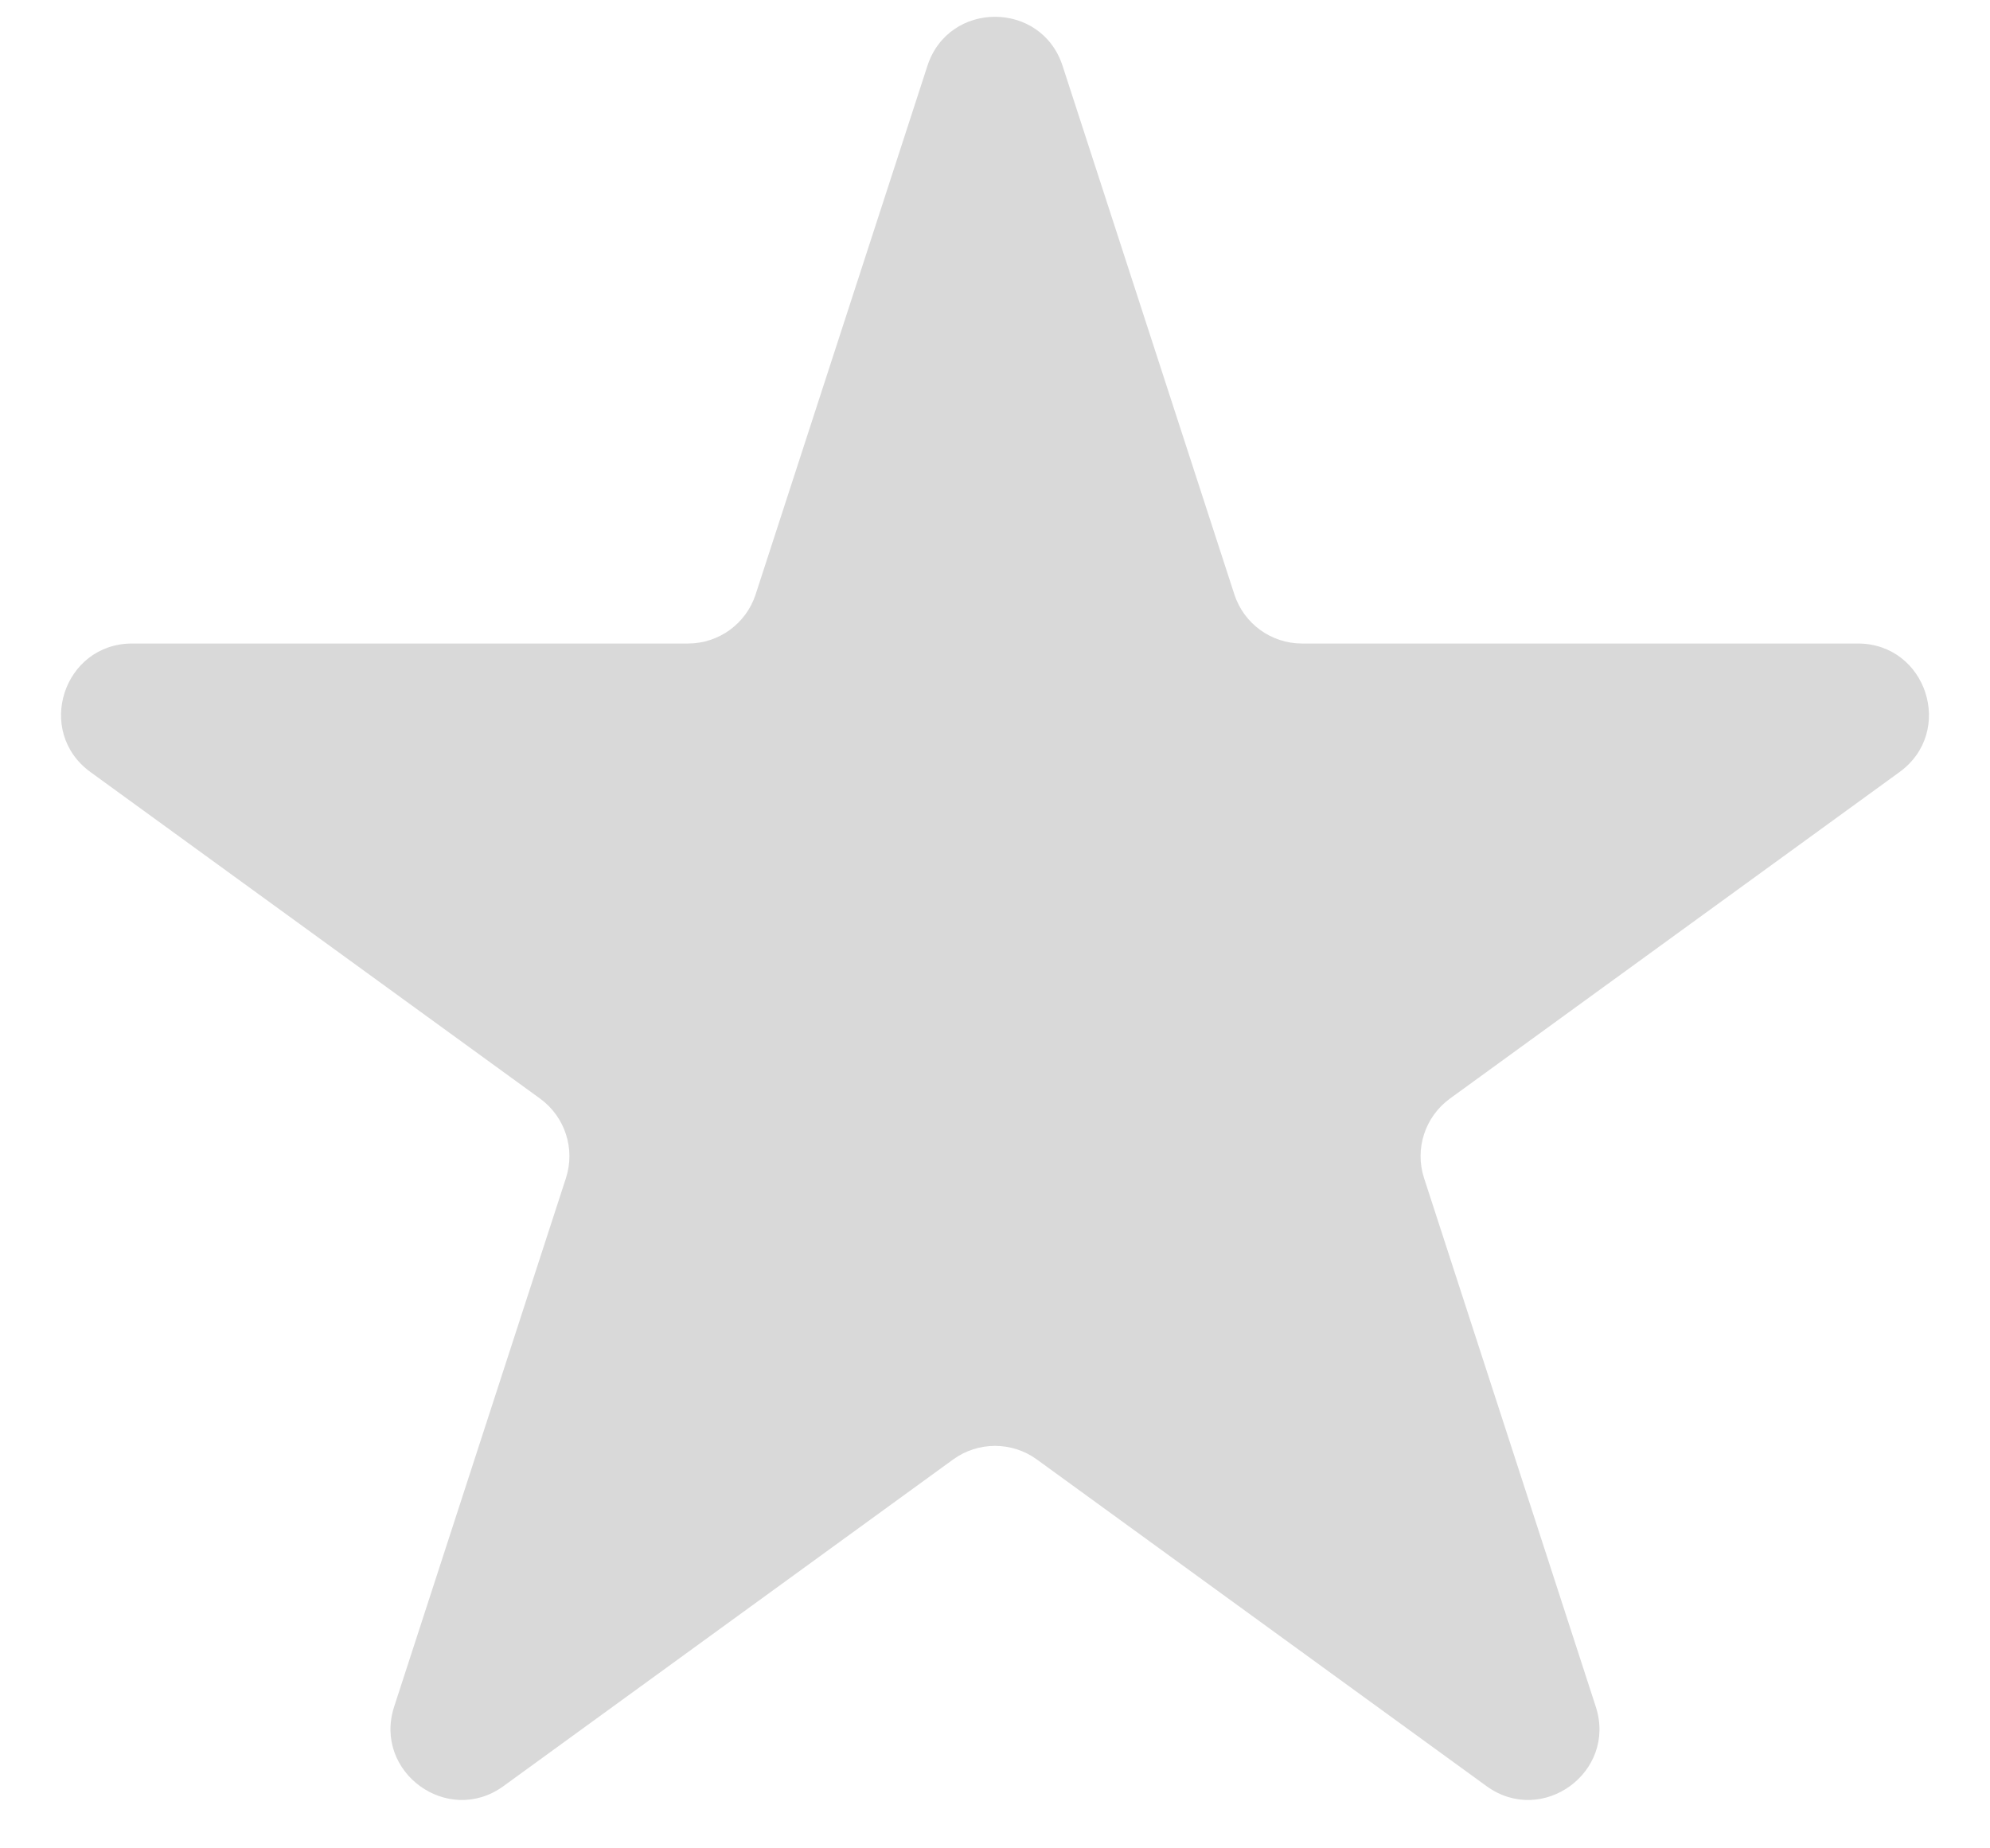
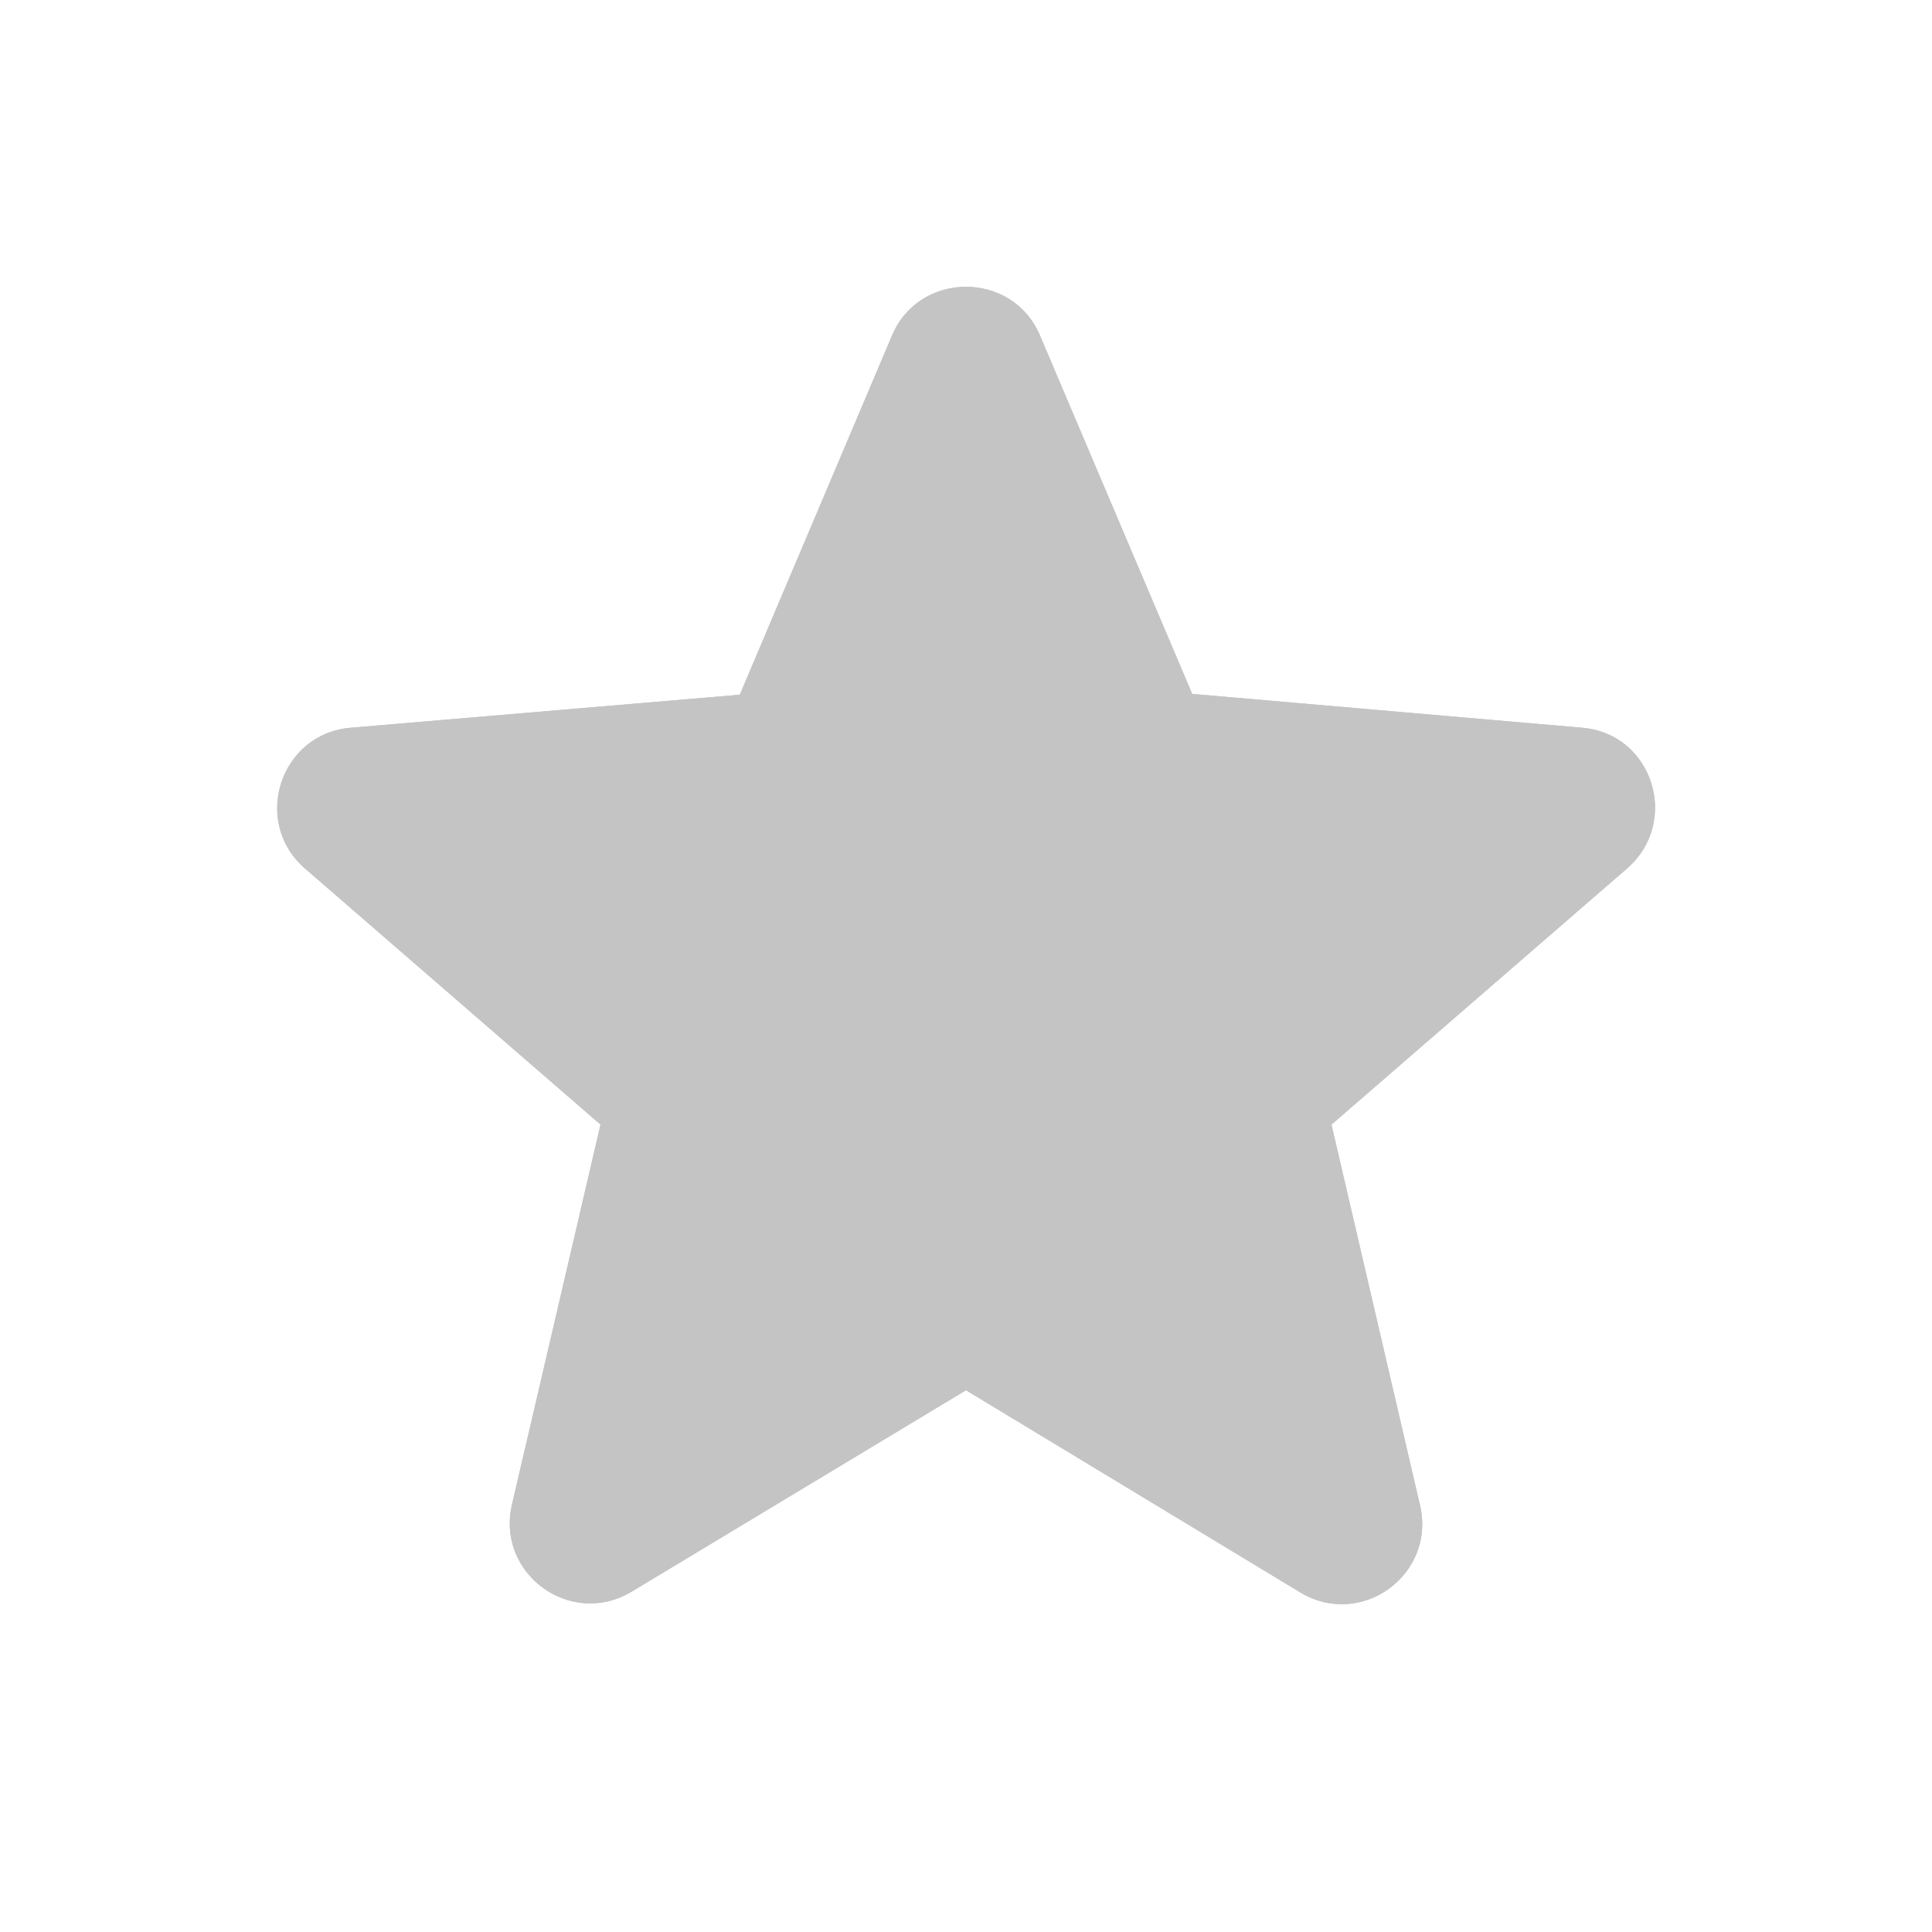
- <svg xmlns="http://www.w3.org/2000/svg" width="28" height="26" viewBox="0 0 28 26" fill="none">
-   <path id="Star 18" d="M13.049 0.927C13.348 0.006 14.652 0.006 14.951 0.927L17.368 8.365C17.502 8.777 17.886 9.056 18.319 9.056H26.139C27.108 9.056 27.511 10.295 26.727 10.865L20.4 15.461C20.05 15.716 19.903 16.168 20.037 16.579L22.453 24.017C22.753 24.939 21.698 25.705 20.915 25.135L14.588 20.538C14.237 20.284 13.763 20.284 13.412 20.538L7.085 25.135C6.302 25.705 5.247 24.939 5.546 24.017L7.963 16.579C8.097 16.168 7.95 15.716 7.6 15.461L1.273 10.865C0.489 10.295 0.892 9.056 1.861 9.056H9.681C10.114 9.056 10.498 8.777 10.632 8.365L13.049 0.927Z" fill="#D9D9D9" />
+ <svg xmlns="http://www.w3.org/2000/svg" width="24" height="24" viewBox="0 0 24 24" fill="none">
+   <g id="star_nofill">
+     <path id="fill" d="M14.81 8.62L19.65 9.04C20.53 9.11 20.88 10.21 20.21 10.79L16.54 13.97L17.64 18.7C17.84 19.56 16.91 20.24 16.15 19.78L12 17.27L7.85 19.77C7.09 20.23 6.16 19.55 6.36 18.69L7.46 13.97L3.79 10.79C3.12 10.21 3.48 9.11 4.36 9.04L9.19 8.63L11.08 4.17C11.42 3.36 12.58 3.36 12.92 4.17L14.81 8.62Z" fill="#C4C4C4" />
+     <path id="stroke" d="M19.65 9.04L14.81 8.62L12.92 4.17C12.58 3.36 11.42 3.36 11.08 4.17L9.19 8.63L4.36 9.04C3.48 9.11 3.12 10.21 3.79 10.79L7.46 13.97L6.36 18.69C6.16 19.55 7.09 20.23 7.85 19.77L12 17.27L16.15 19.78C16.91 20.24 17.84 19.56 17.64 18.7L16.54 13.97L20.21 10.79C20.88 10.21 20.53 9.11 19.65 9.04ZM12 15.4L8.24 17.67L9.24 13.39L5.92 10.51L10.3 10.13L12 6.1L13.71 10.14L18.09 10.52L14.77 13.4L15.77 17.68L12 15.4Z" fill="#C4C4C4" />
+   </g>
</svg>
